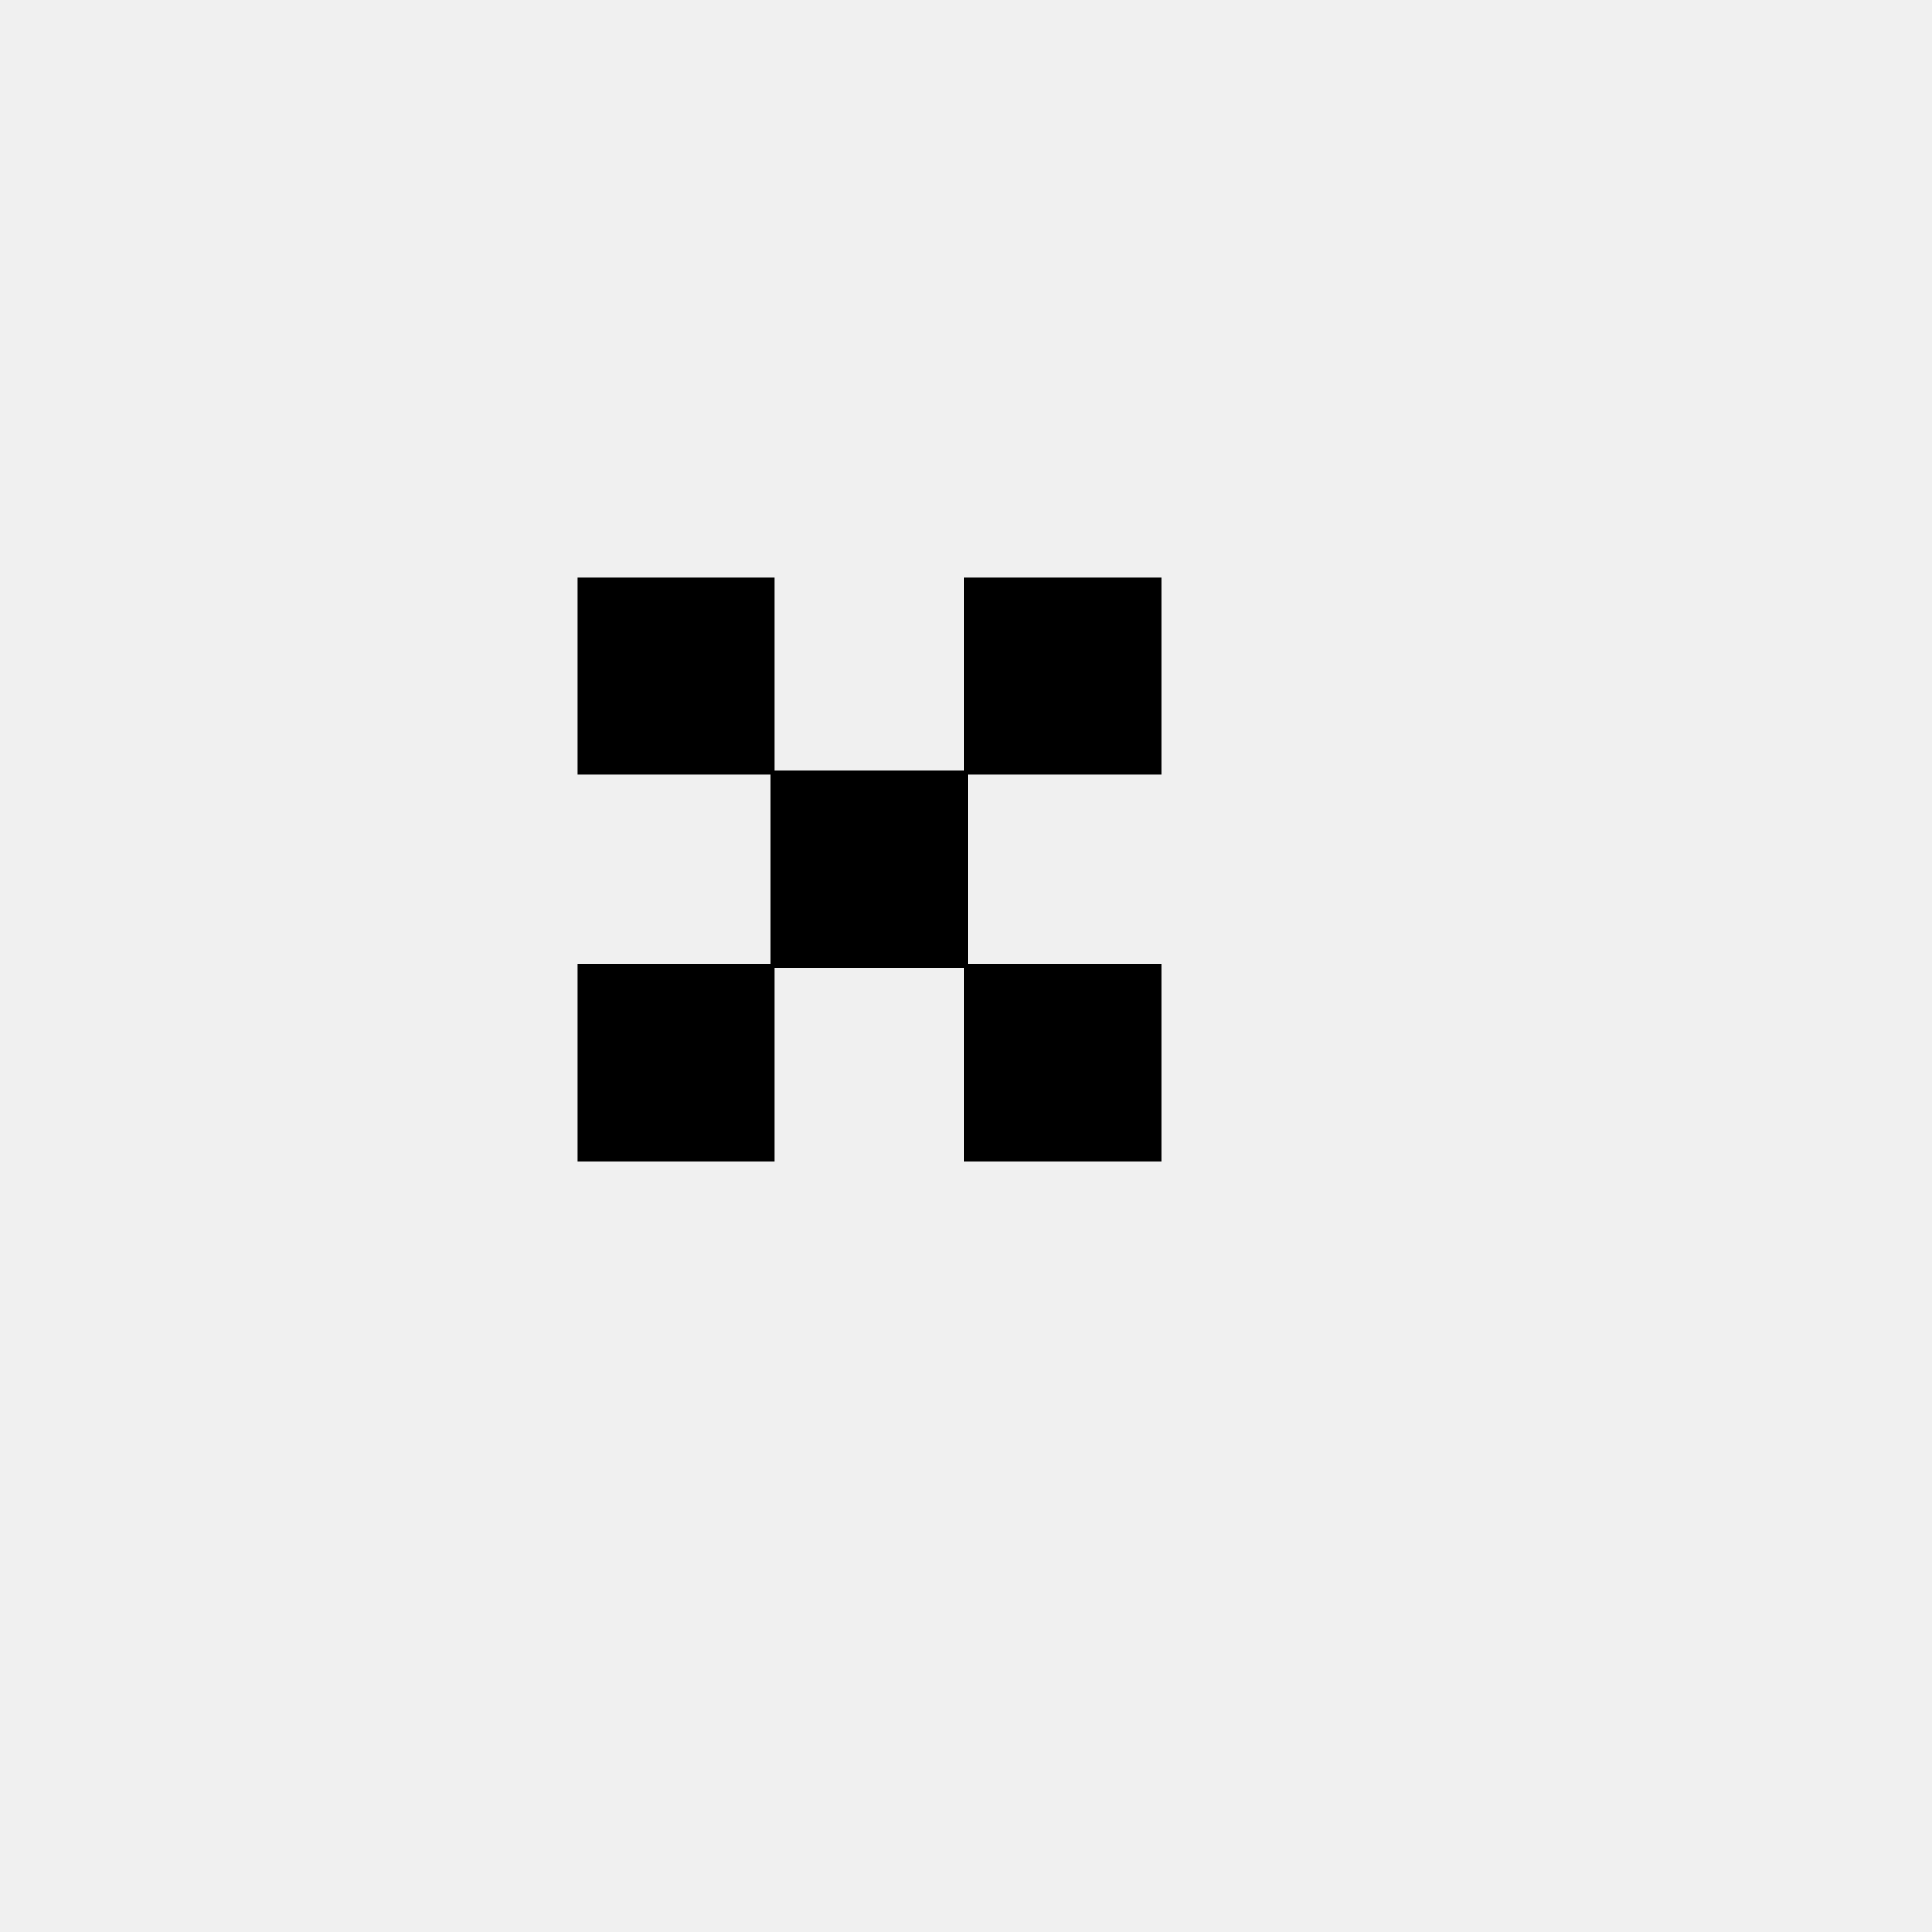
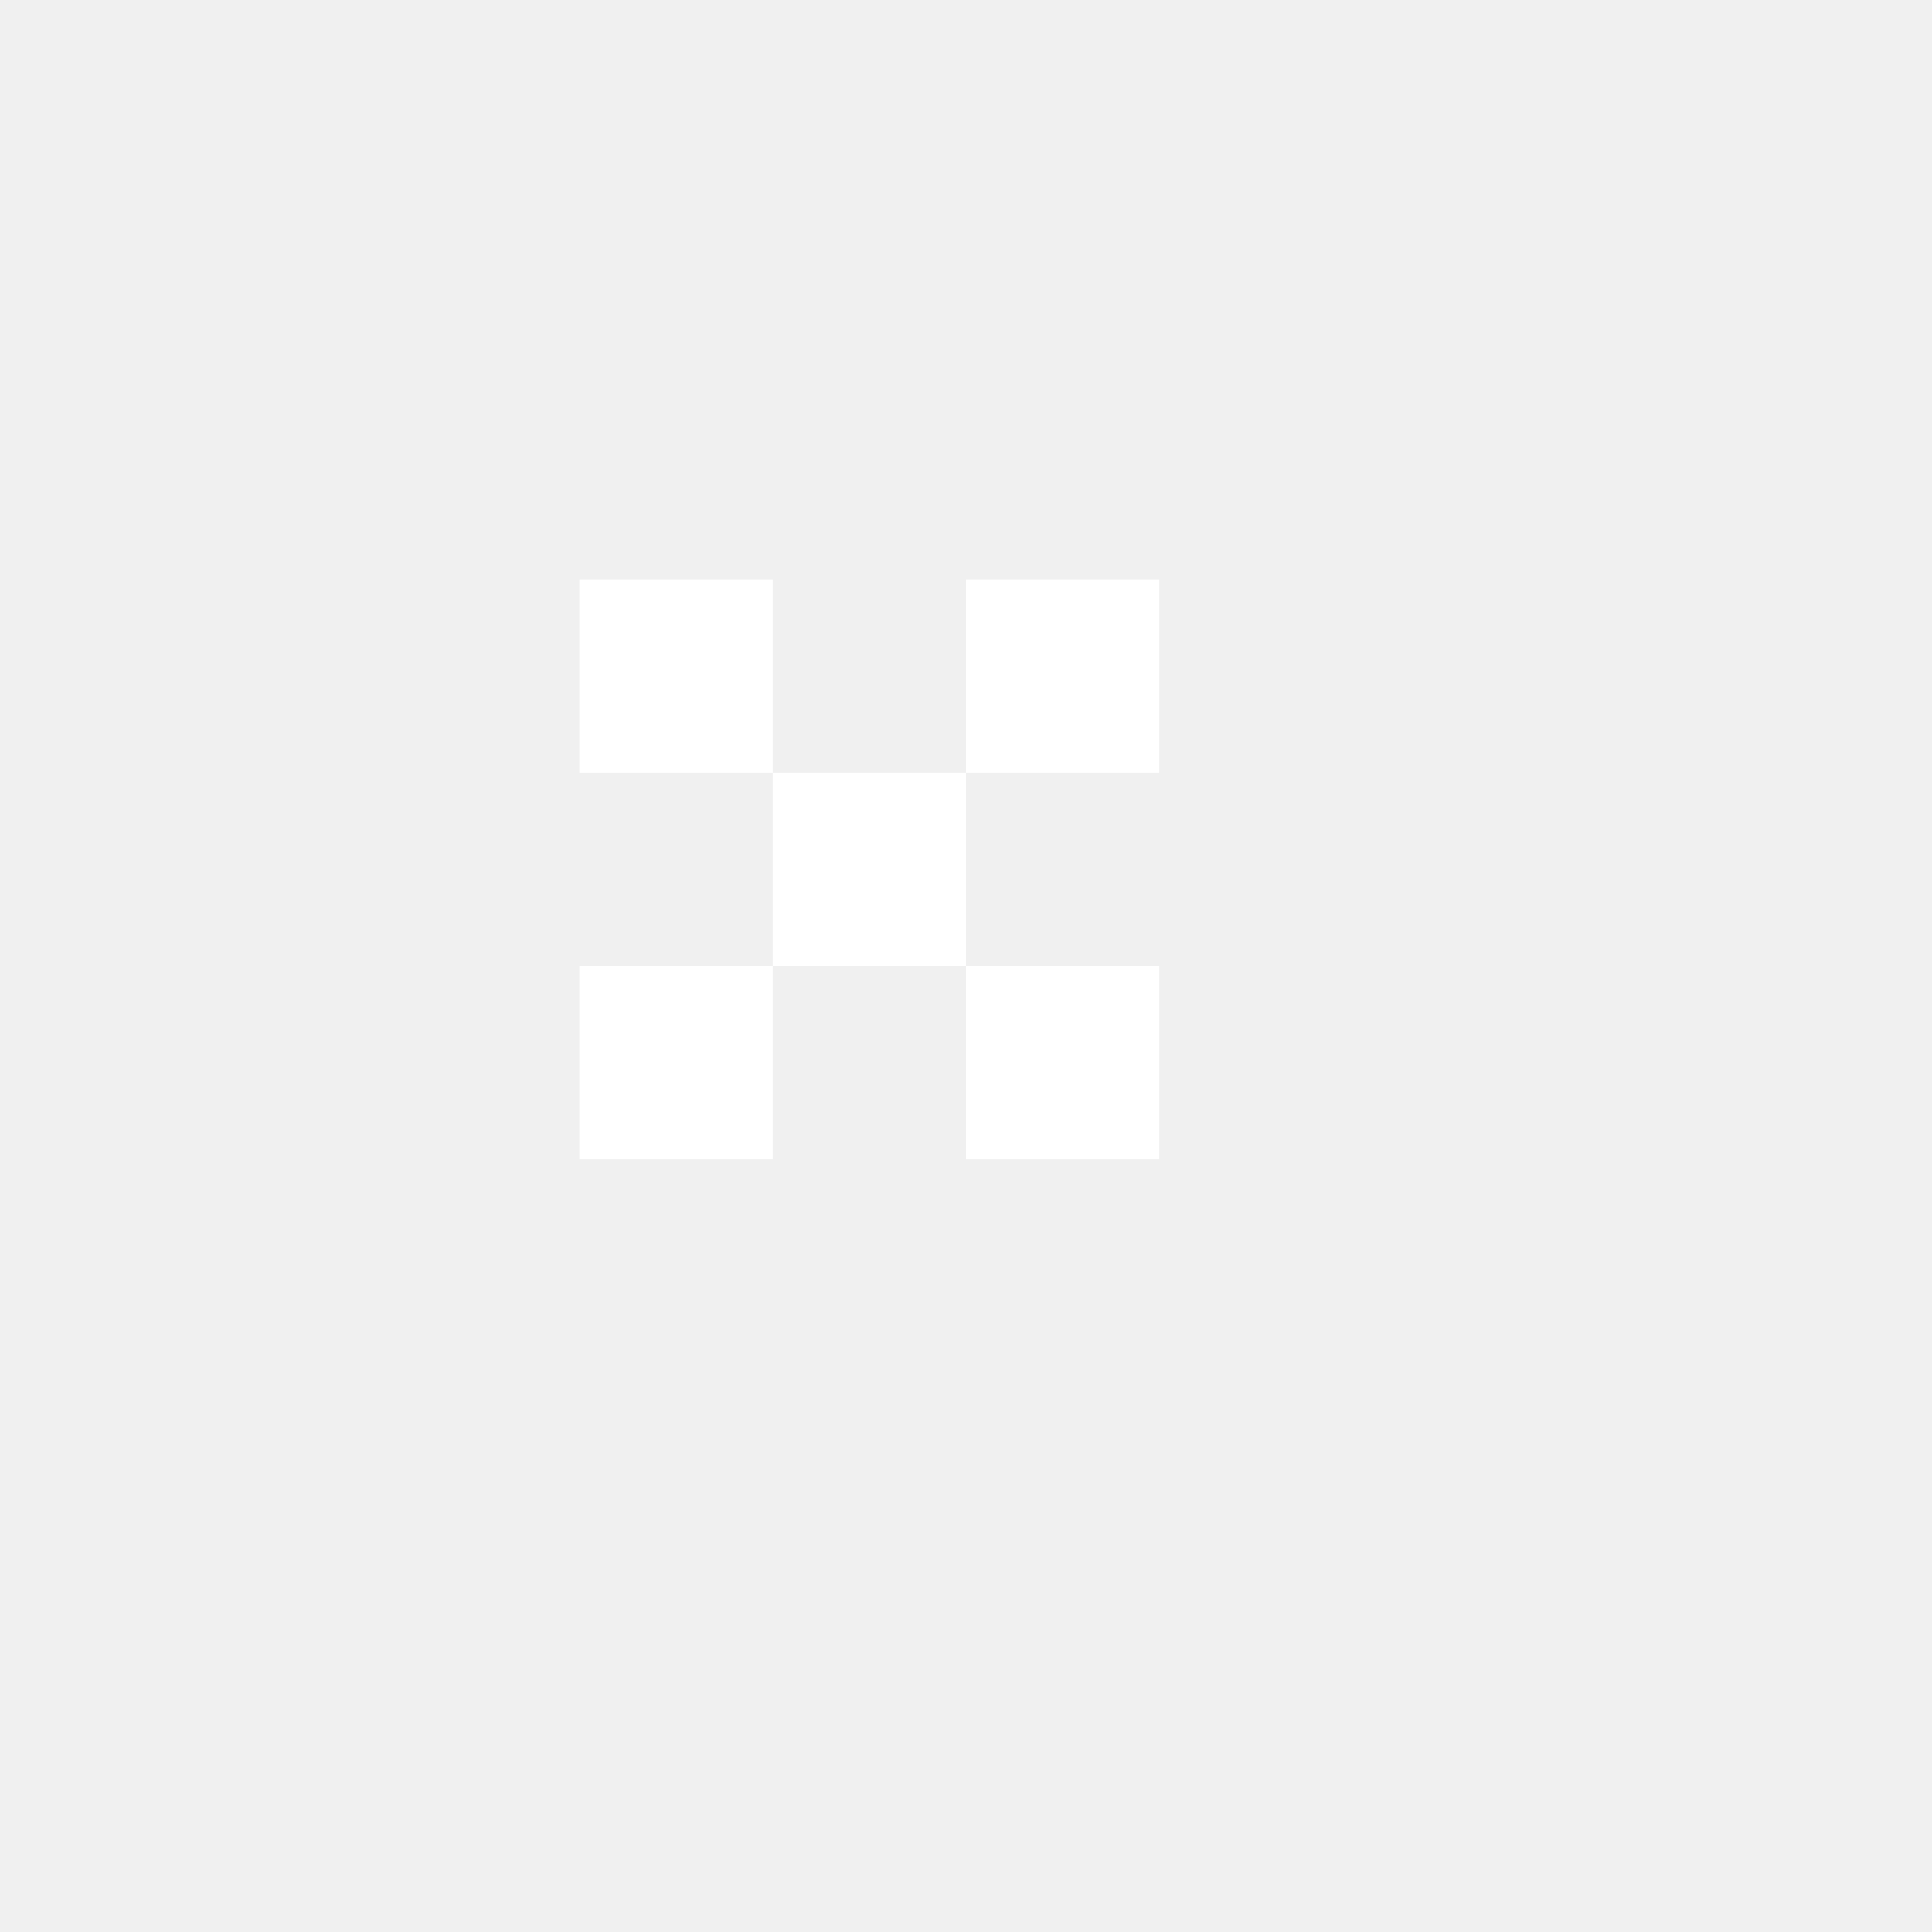
<svg xmlns="http://www.w3.org/2000/svg" id="svg2" viewBox="0 0 500 500" preserveAspectRatio="xMidYMid meet">
-   <rect x="150" y="150" width="50" height="50" style="stroke: rgb(0, 0, 0);" />
-   <rect x="200" y="200" width="50" height="50" style="stroke: rgb(0, 0, 0); stroke-width: 1;" />
-   <rect x="250" y="250" width="50" height="50" style="stroke: rgb(0, 0, 0); stroke-width: 1;" />
-   <rect x="150" y="250" width="50" height="50" style="stroke: rgb(0, 0, 0); stroke-width: 1;" />
-   <rect x="250" y="150" width="50" height="50" style="stroke: rgb(0, 0, 0); stroke-width: 1;" />
+   <rect x="150" y="150" width="50" height="50" style="fill: white;rgb(256, 256, 256);" />
+   <rect x="200" y="200" width="50" height="50" style="fill: white;rgb(256, 256, 256); stroke-width: 1;" />
+   <rect x="250" y="250" width="50" height="50" style="fill: white;rgb(256, 256, 256); stroke-width: 1;" />
+   <rect x="150" y="250" width="50" height="50" style="fill: white;rgb(256, 256, 256); stroke-width: 1;" />
+   <rect x="250" y="150" width="50" height="50" style="fill: white;rgb(256, 256, 256); stroke-width: 1;" />
</svg>
